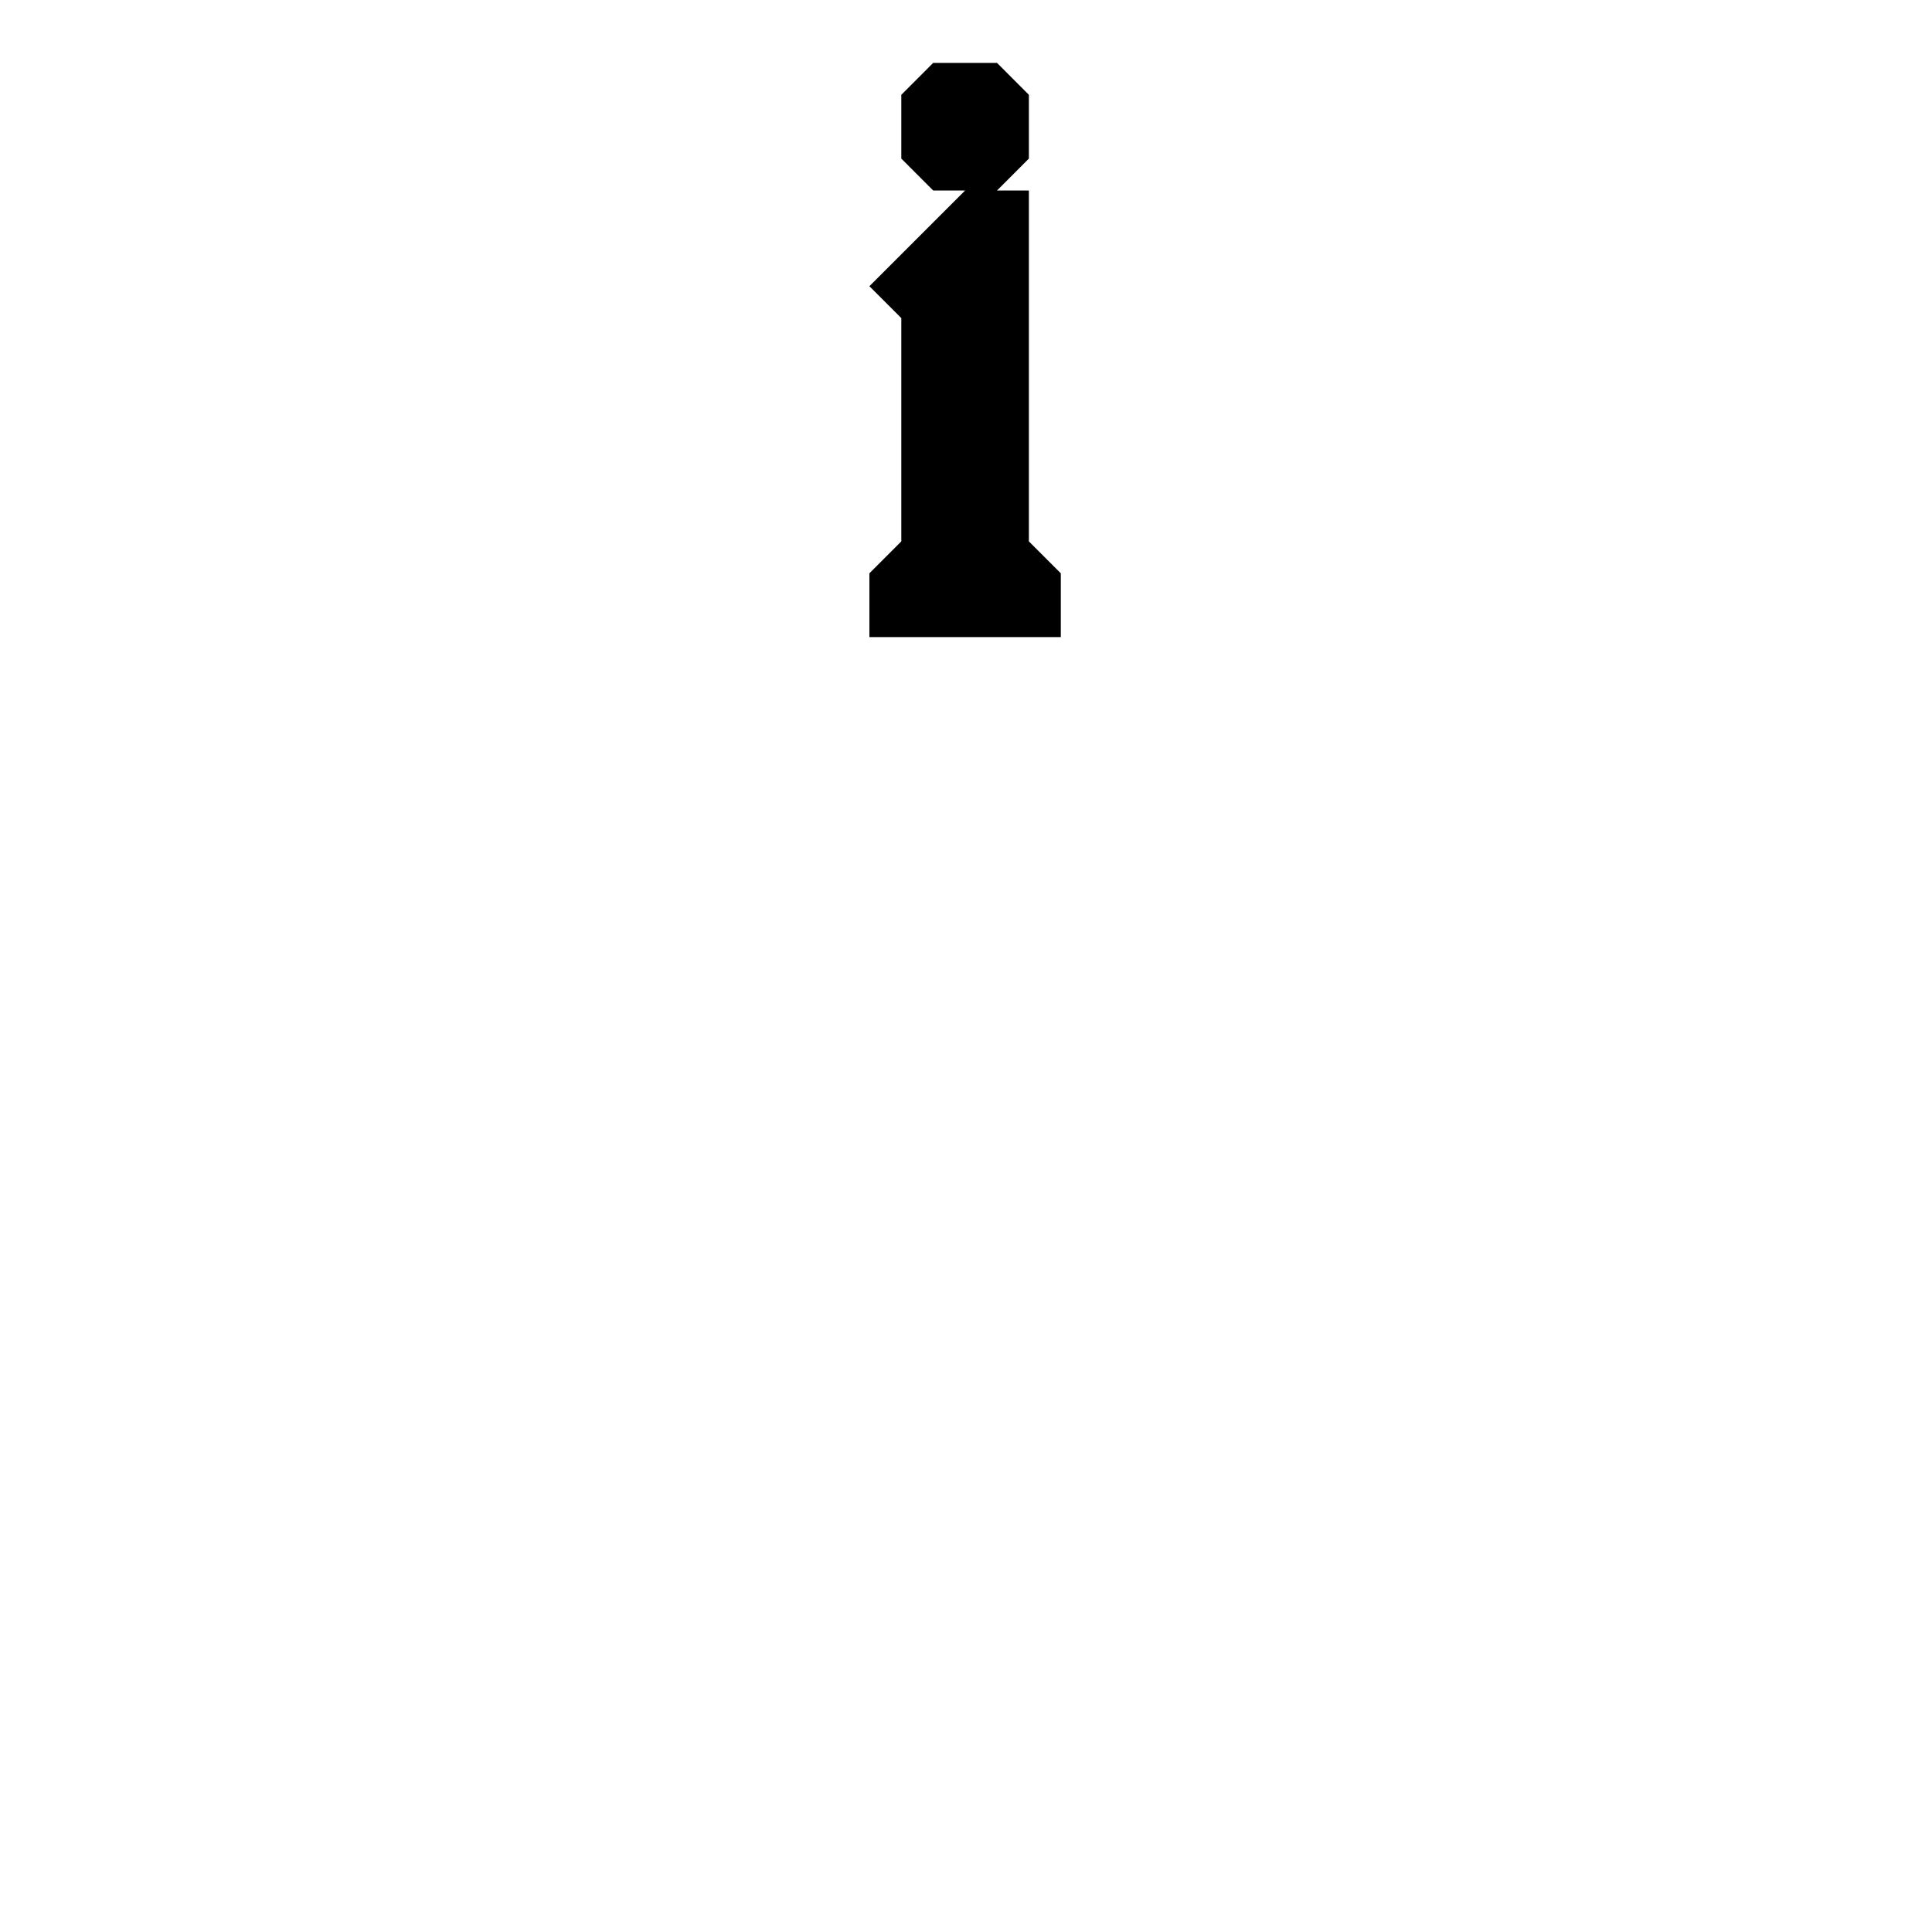
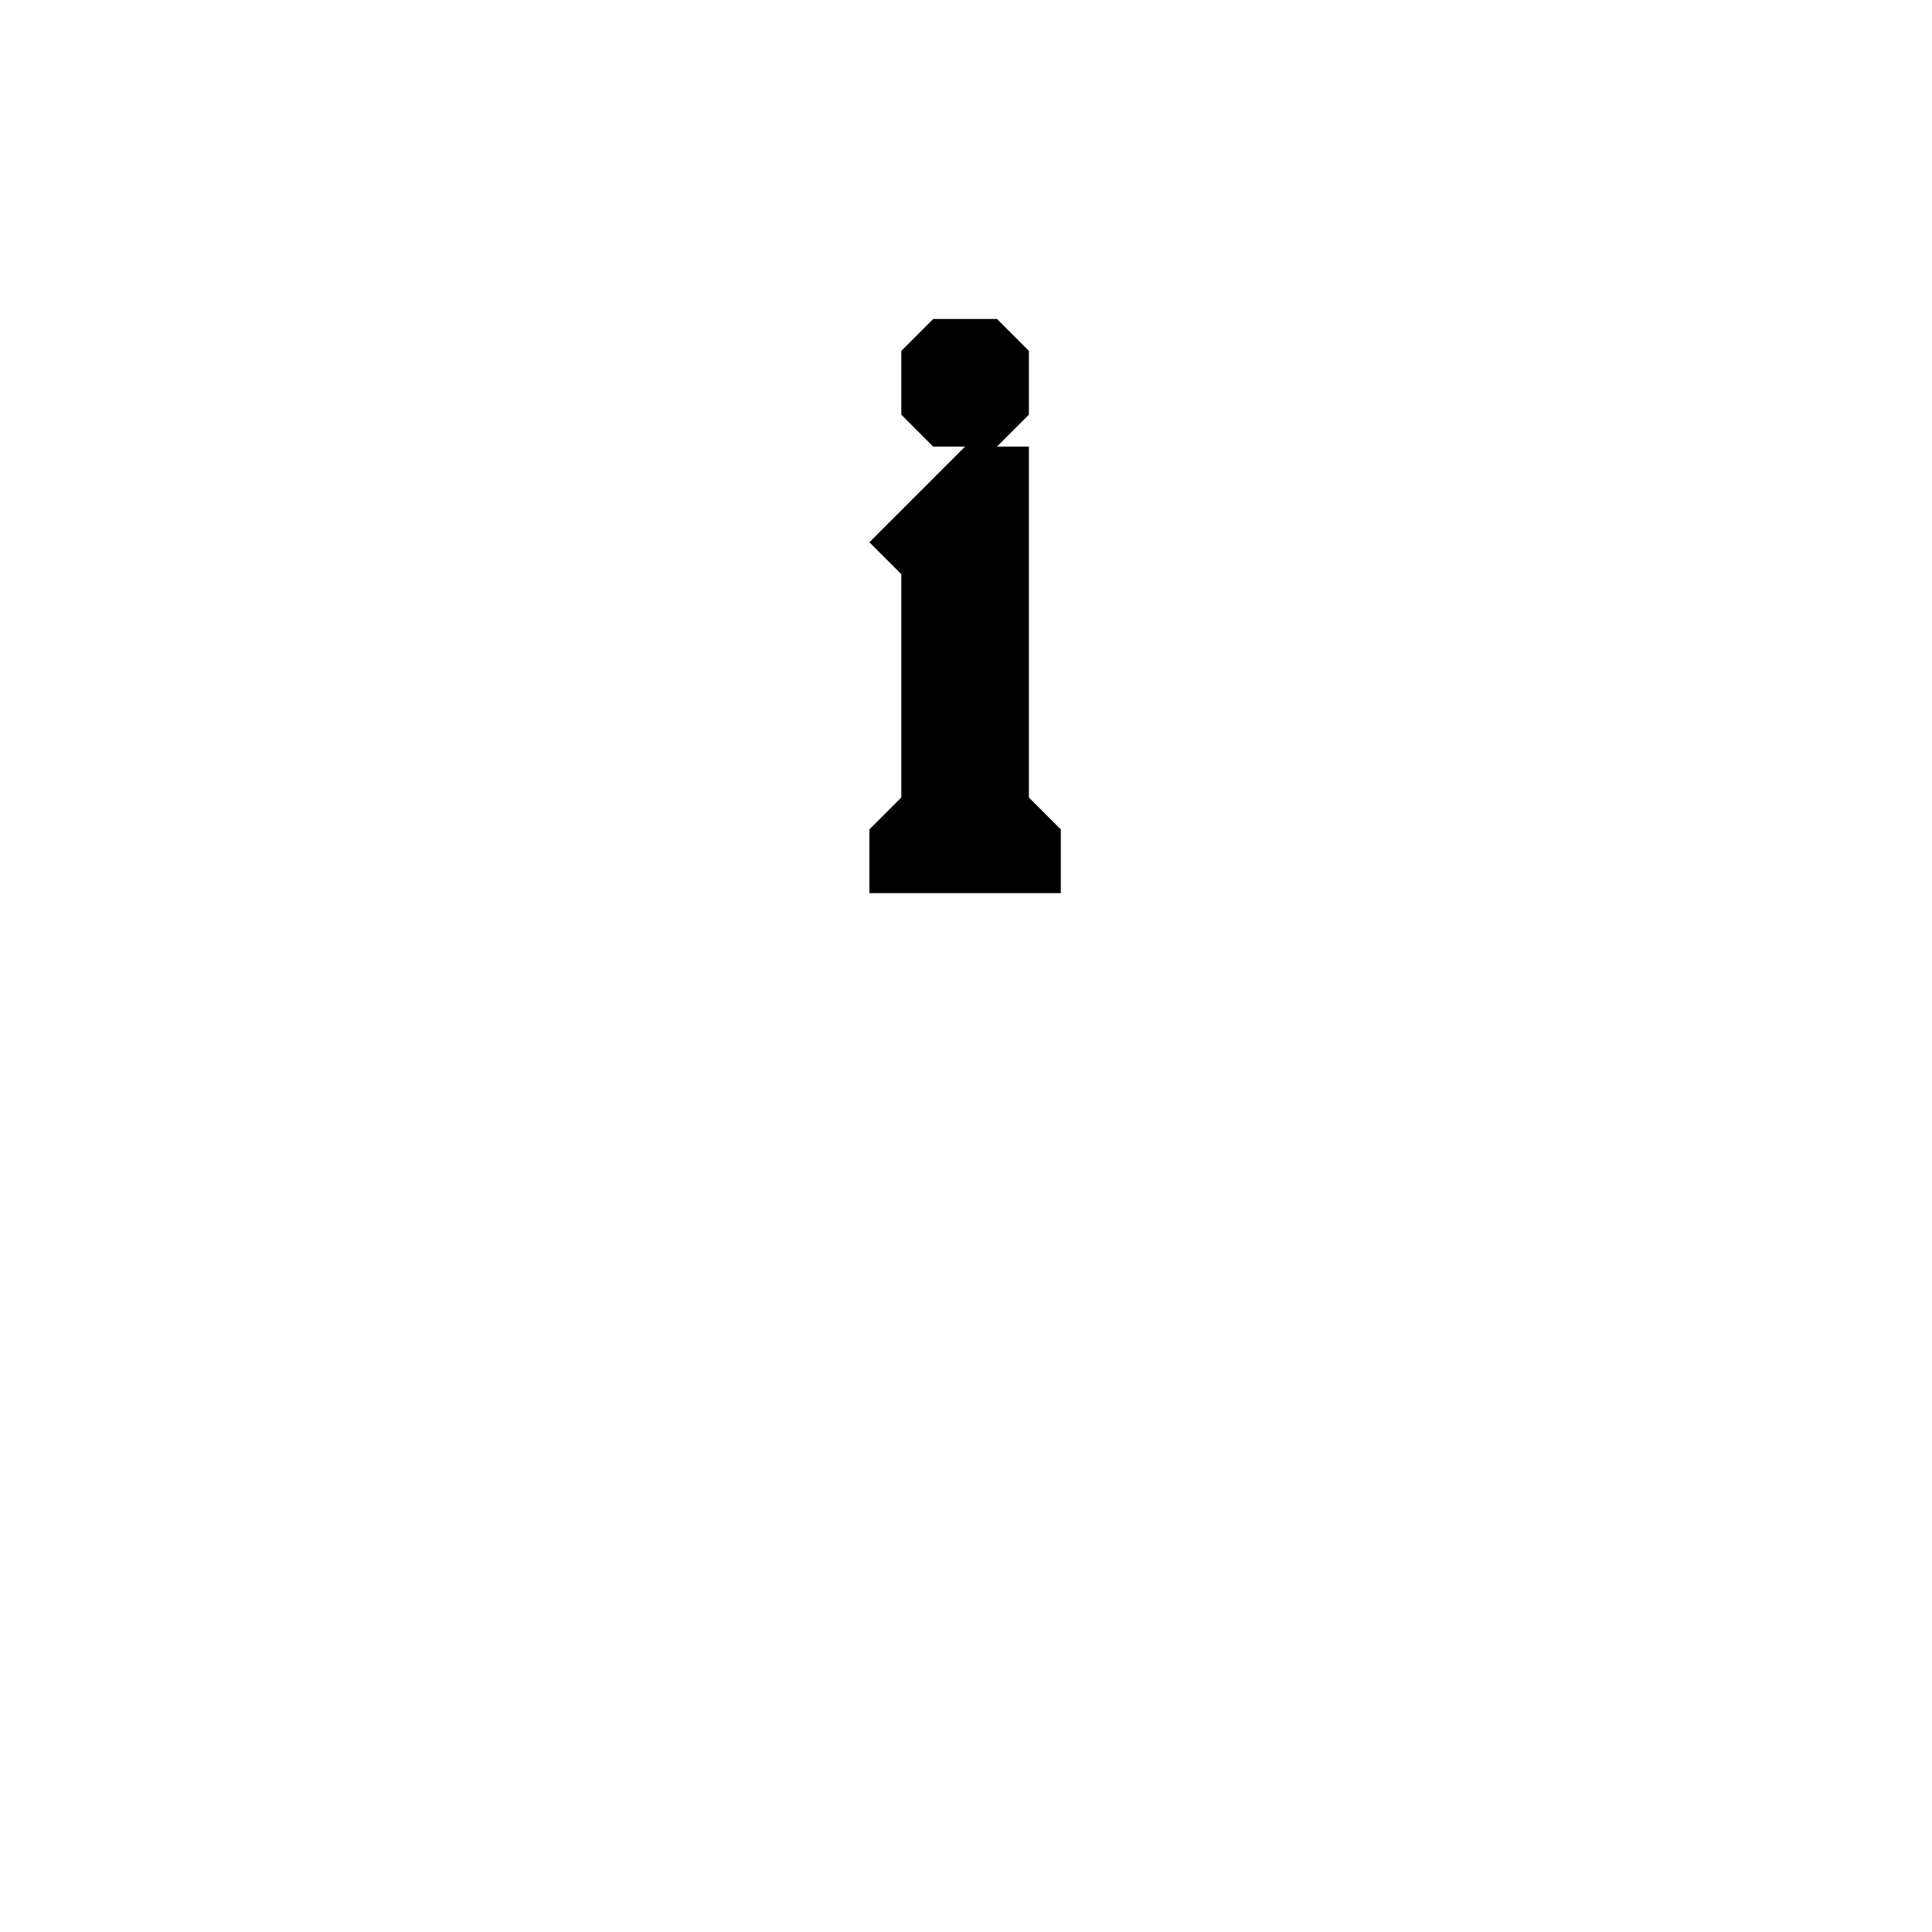
<svg xmlns="http://www.w3.org/2000/svg" viewBox="0 0 512 512" width="512" height="512">
-   <g transform="matrix(0.512,0,0,-0.512,219.136,337.920)">
+   <g transform="matrix(0.512,0,0,-0.512,219.136,405.783)">
    <path d="M104.549 379.776V561.393H88.053L104.549 577.912V610.927L88.053 627.446H55.015L38.519 610.927V577.912L55.015 561.393H71.534L22.0 511.859L38.519 495.34V379.776L22.0 363.257V330.242H121.068V363.257Z" fill="#000000" />
  </g>
</svg>
